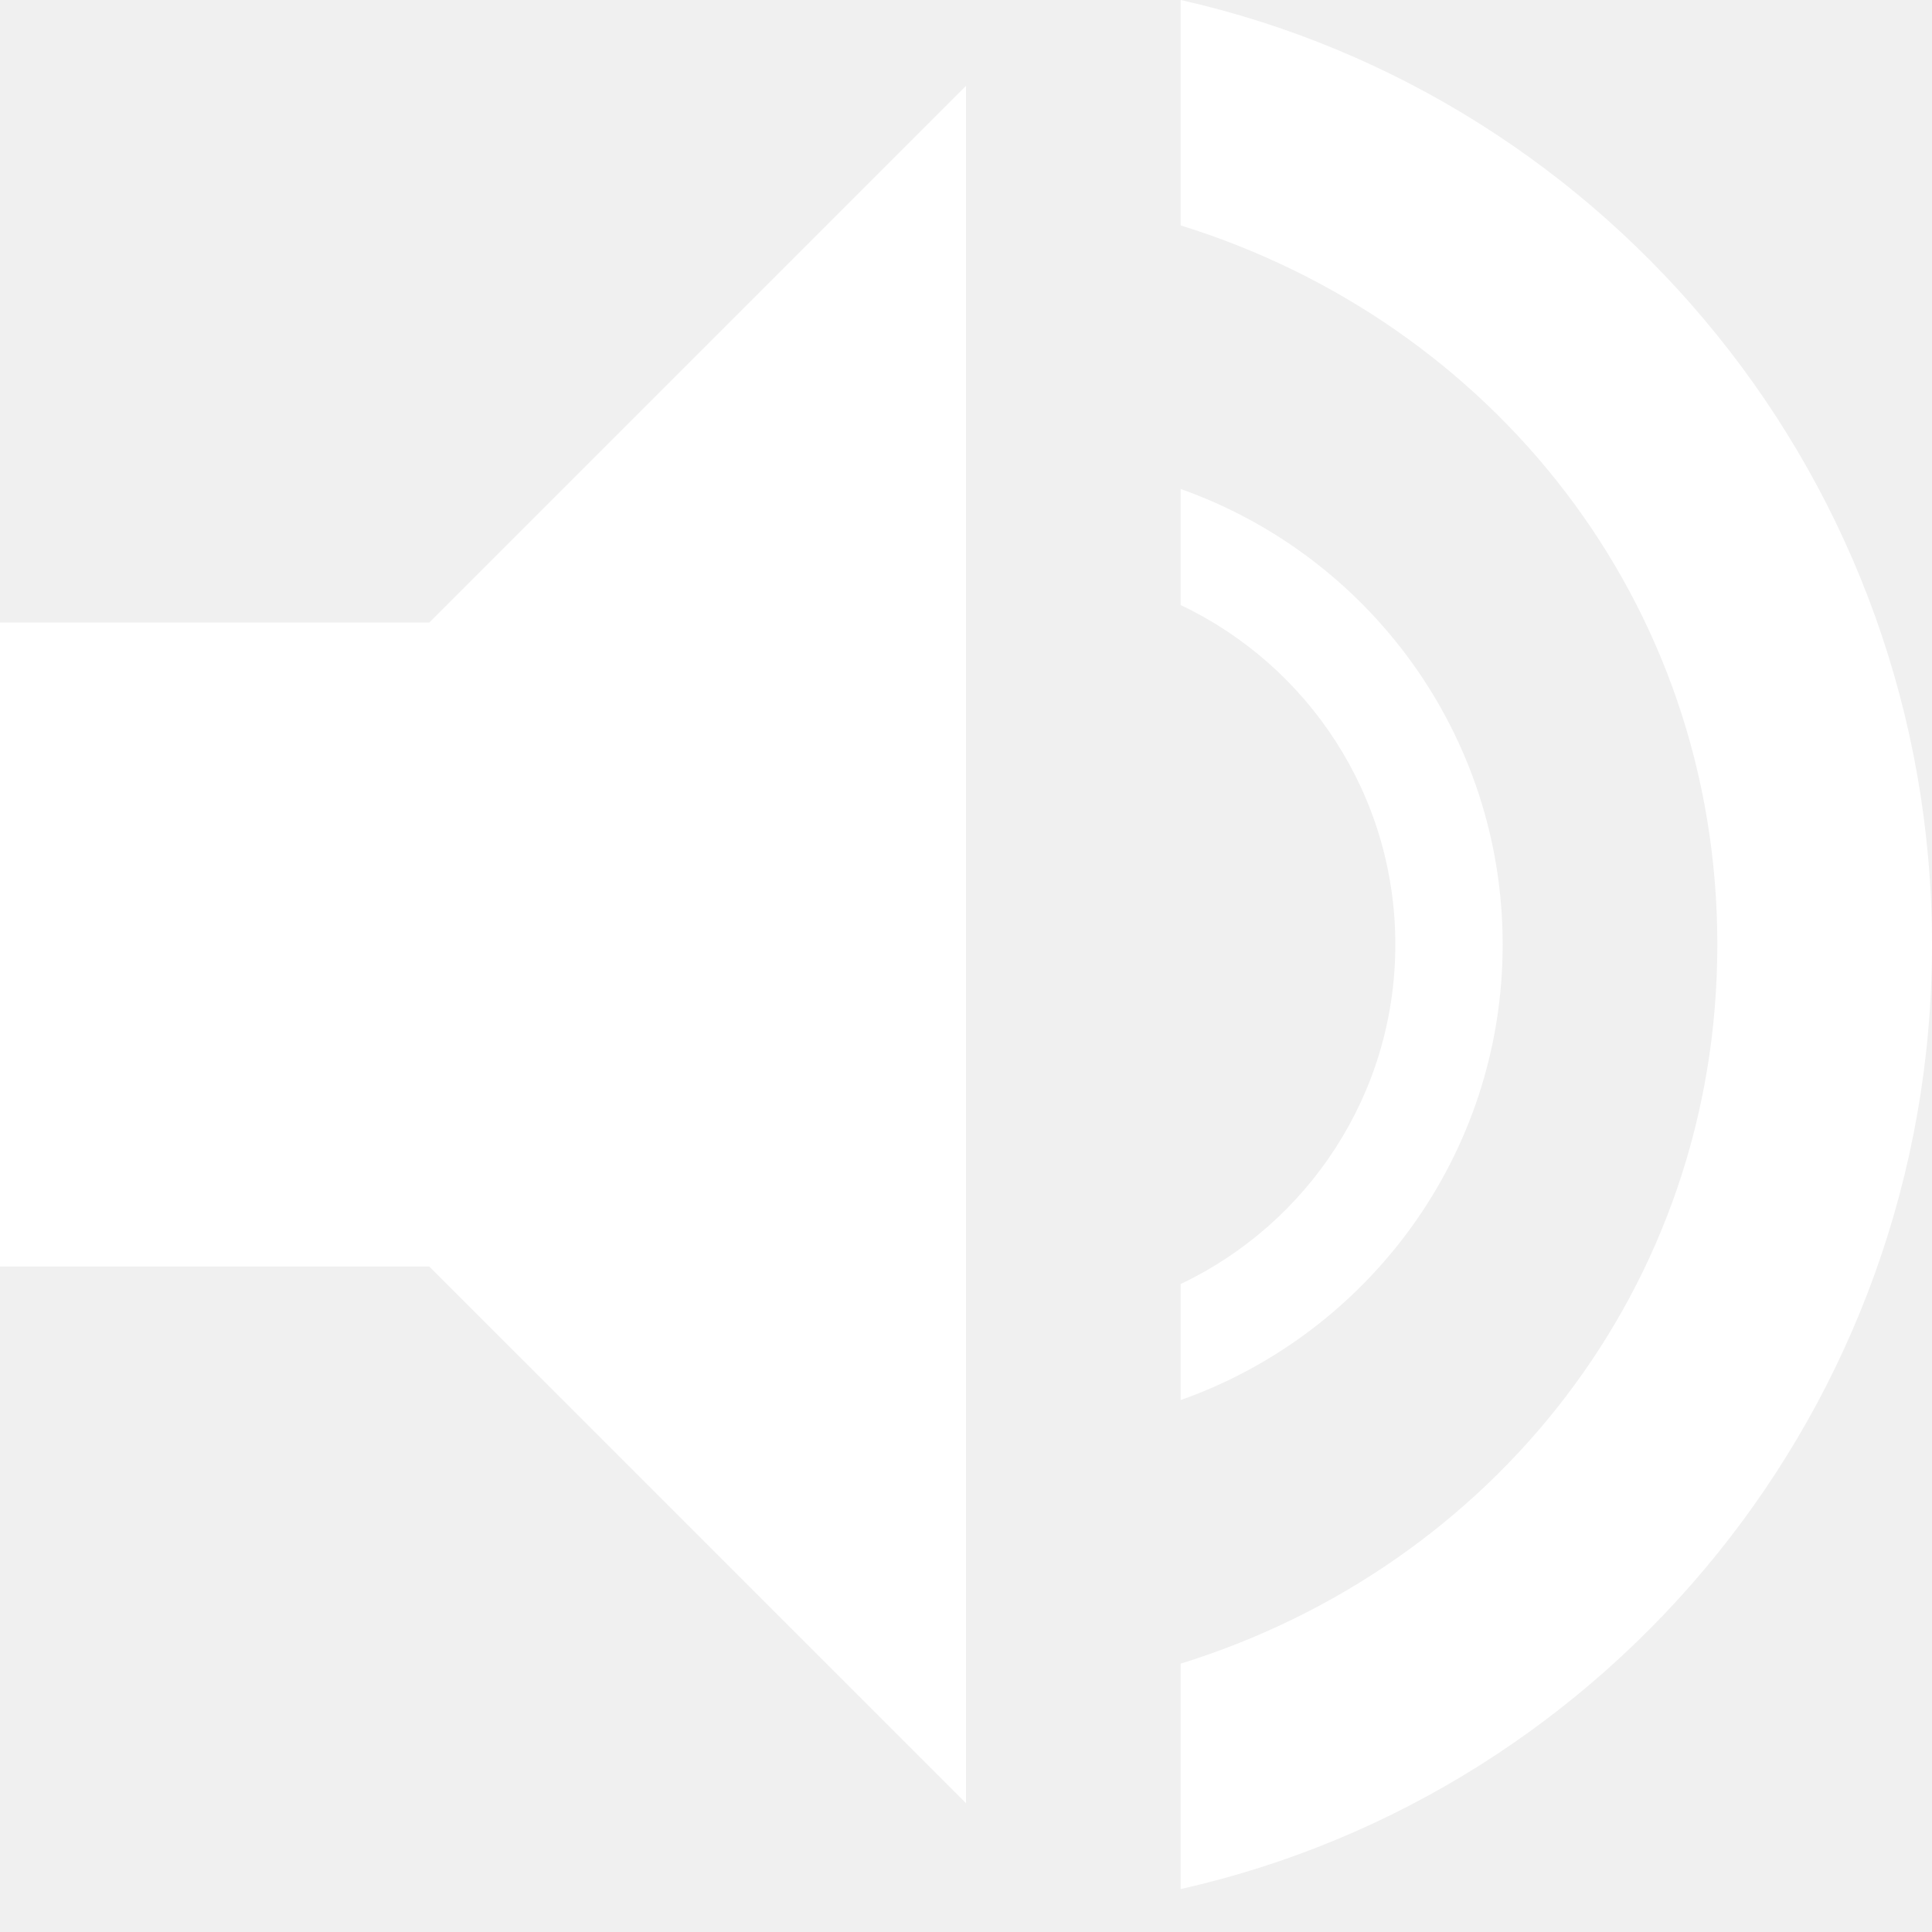
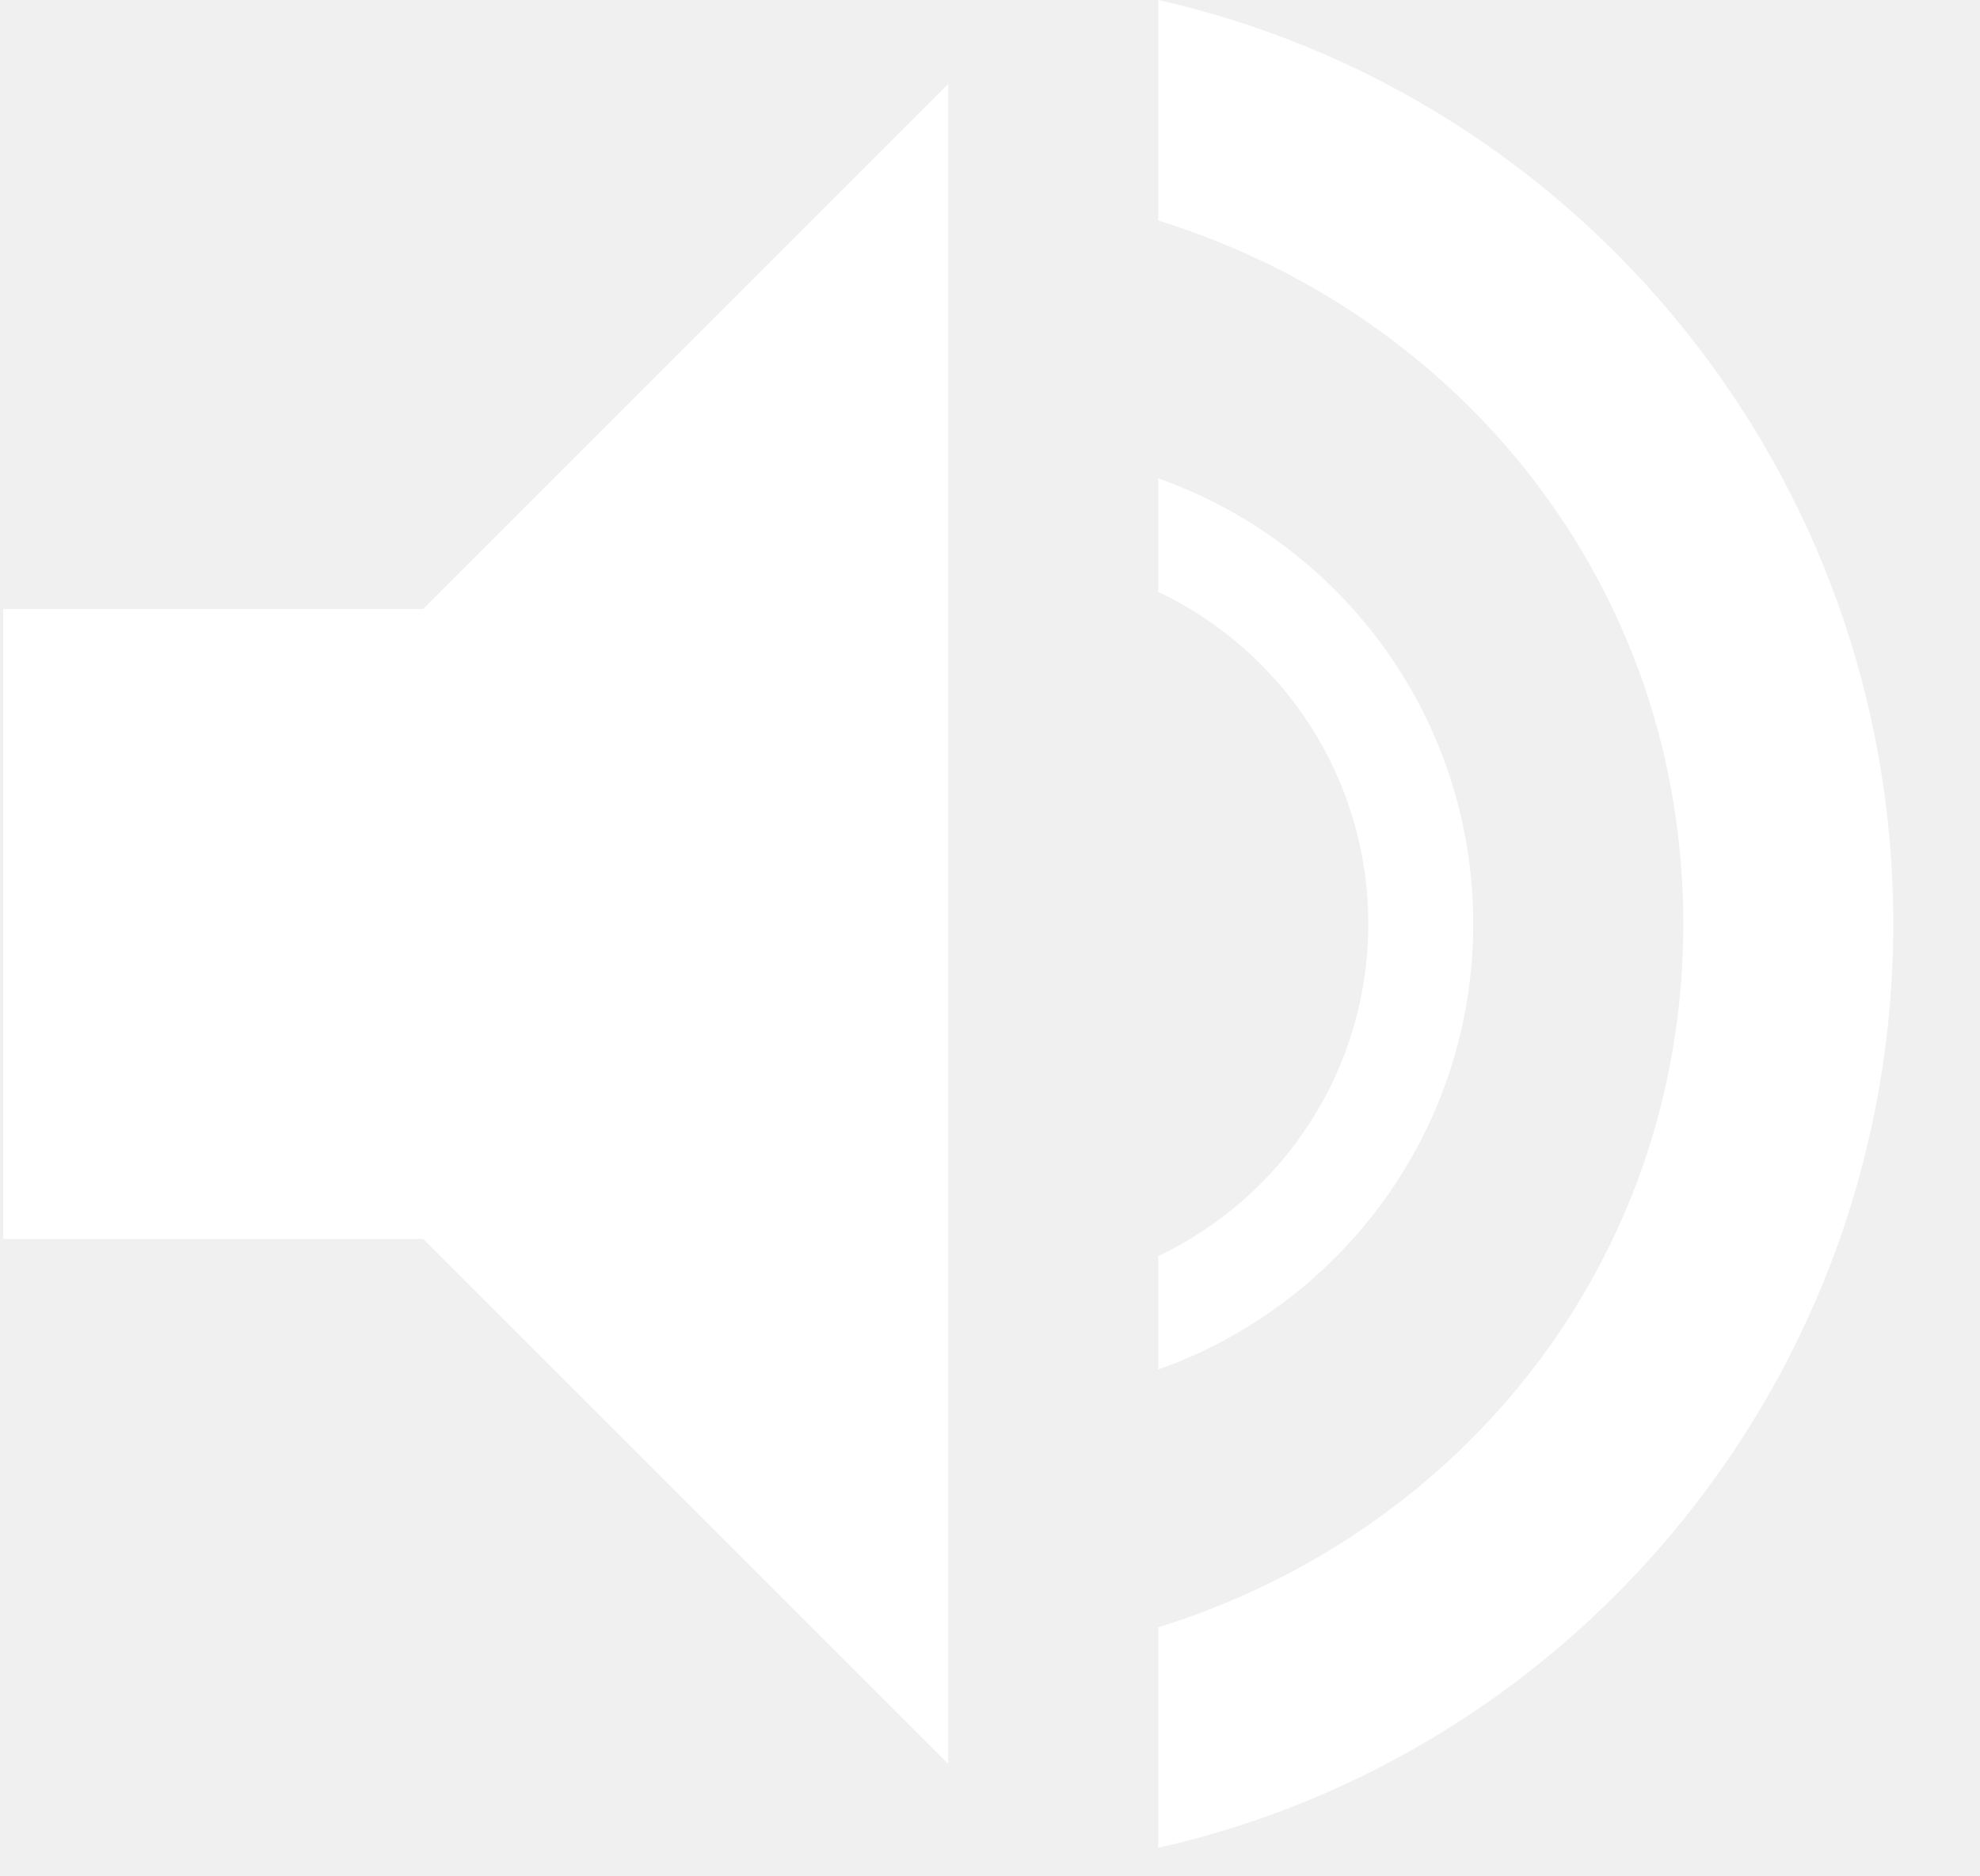
- <svg xmlns="http://www.w3.org/2000/svg" width="36" height="36" viewBox="0 0 36 36" fill="none">
-   <path d="M0 11.6V23.6H8L18 33.6V1.6L8 11.6H0ZM22 0V4.2C27.8 6 32 11.2 32 17.6C32 24 27.8 29.2 22 31V35.2C30 33.4 36 26.2 36 17.6C36 9 30 1.8 22 0Z" fill="white" />
-   <path d="M28 17.6C28 13.681 25.496 10.348 22 9.112V11.274C24.365 12.397 26 14.808 26 17.6C26 20.392 24.365 22.803 22 23.926V26.088C25.496 24.852 28 21.519 28 17.6Z" fill="white" />
+ <svg xmlns="http://www.w3.org/2000/svg" width="19" height="18" viewBox="0 0 19 18" fill="none">
+   <path d="M0.031 5.844V11.89H4.061L9.099 16.928V0.806L4.061 5.844H0.031ZM11.114 0V2.116C14.037 3.023 16.153 5.643 16.153 8.867C16.153 12.092 14.037 14.711 11.114 15.618V17.734C15.145 16.827 18.168 13.2 18.168 8.867C18.168 4.534 15.145 0.907 11.114 0Z" fill="white" />
+   <path d="M14.137 8.867C14.137 6.893 12.876 5.213 11.114 4.591V5.68C12.306 6.246 13.13 7.46 13.13 8.867C13.13 10.274 12.306 11.489 11.114 12.055V13.143C12.876 12.521 14.137 10.841 14.137 8.867Z" fill="white" />
</svg>
